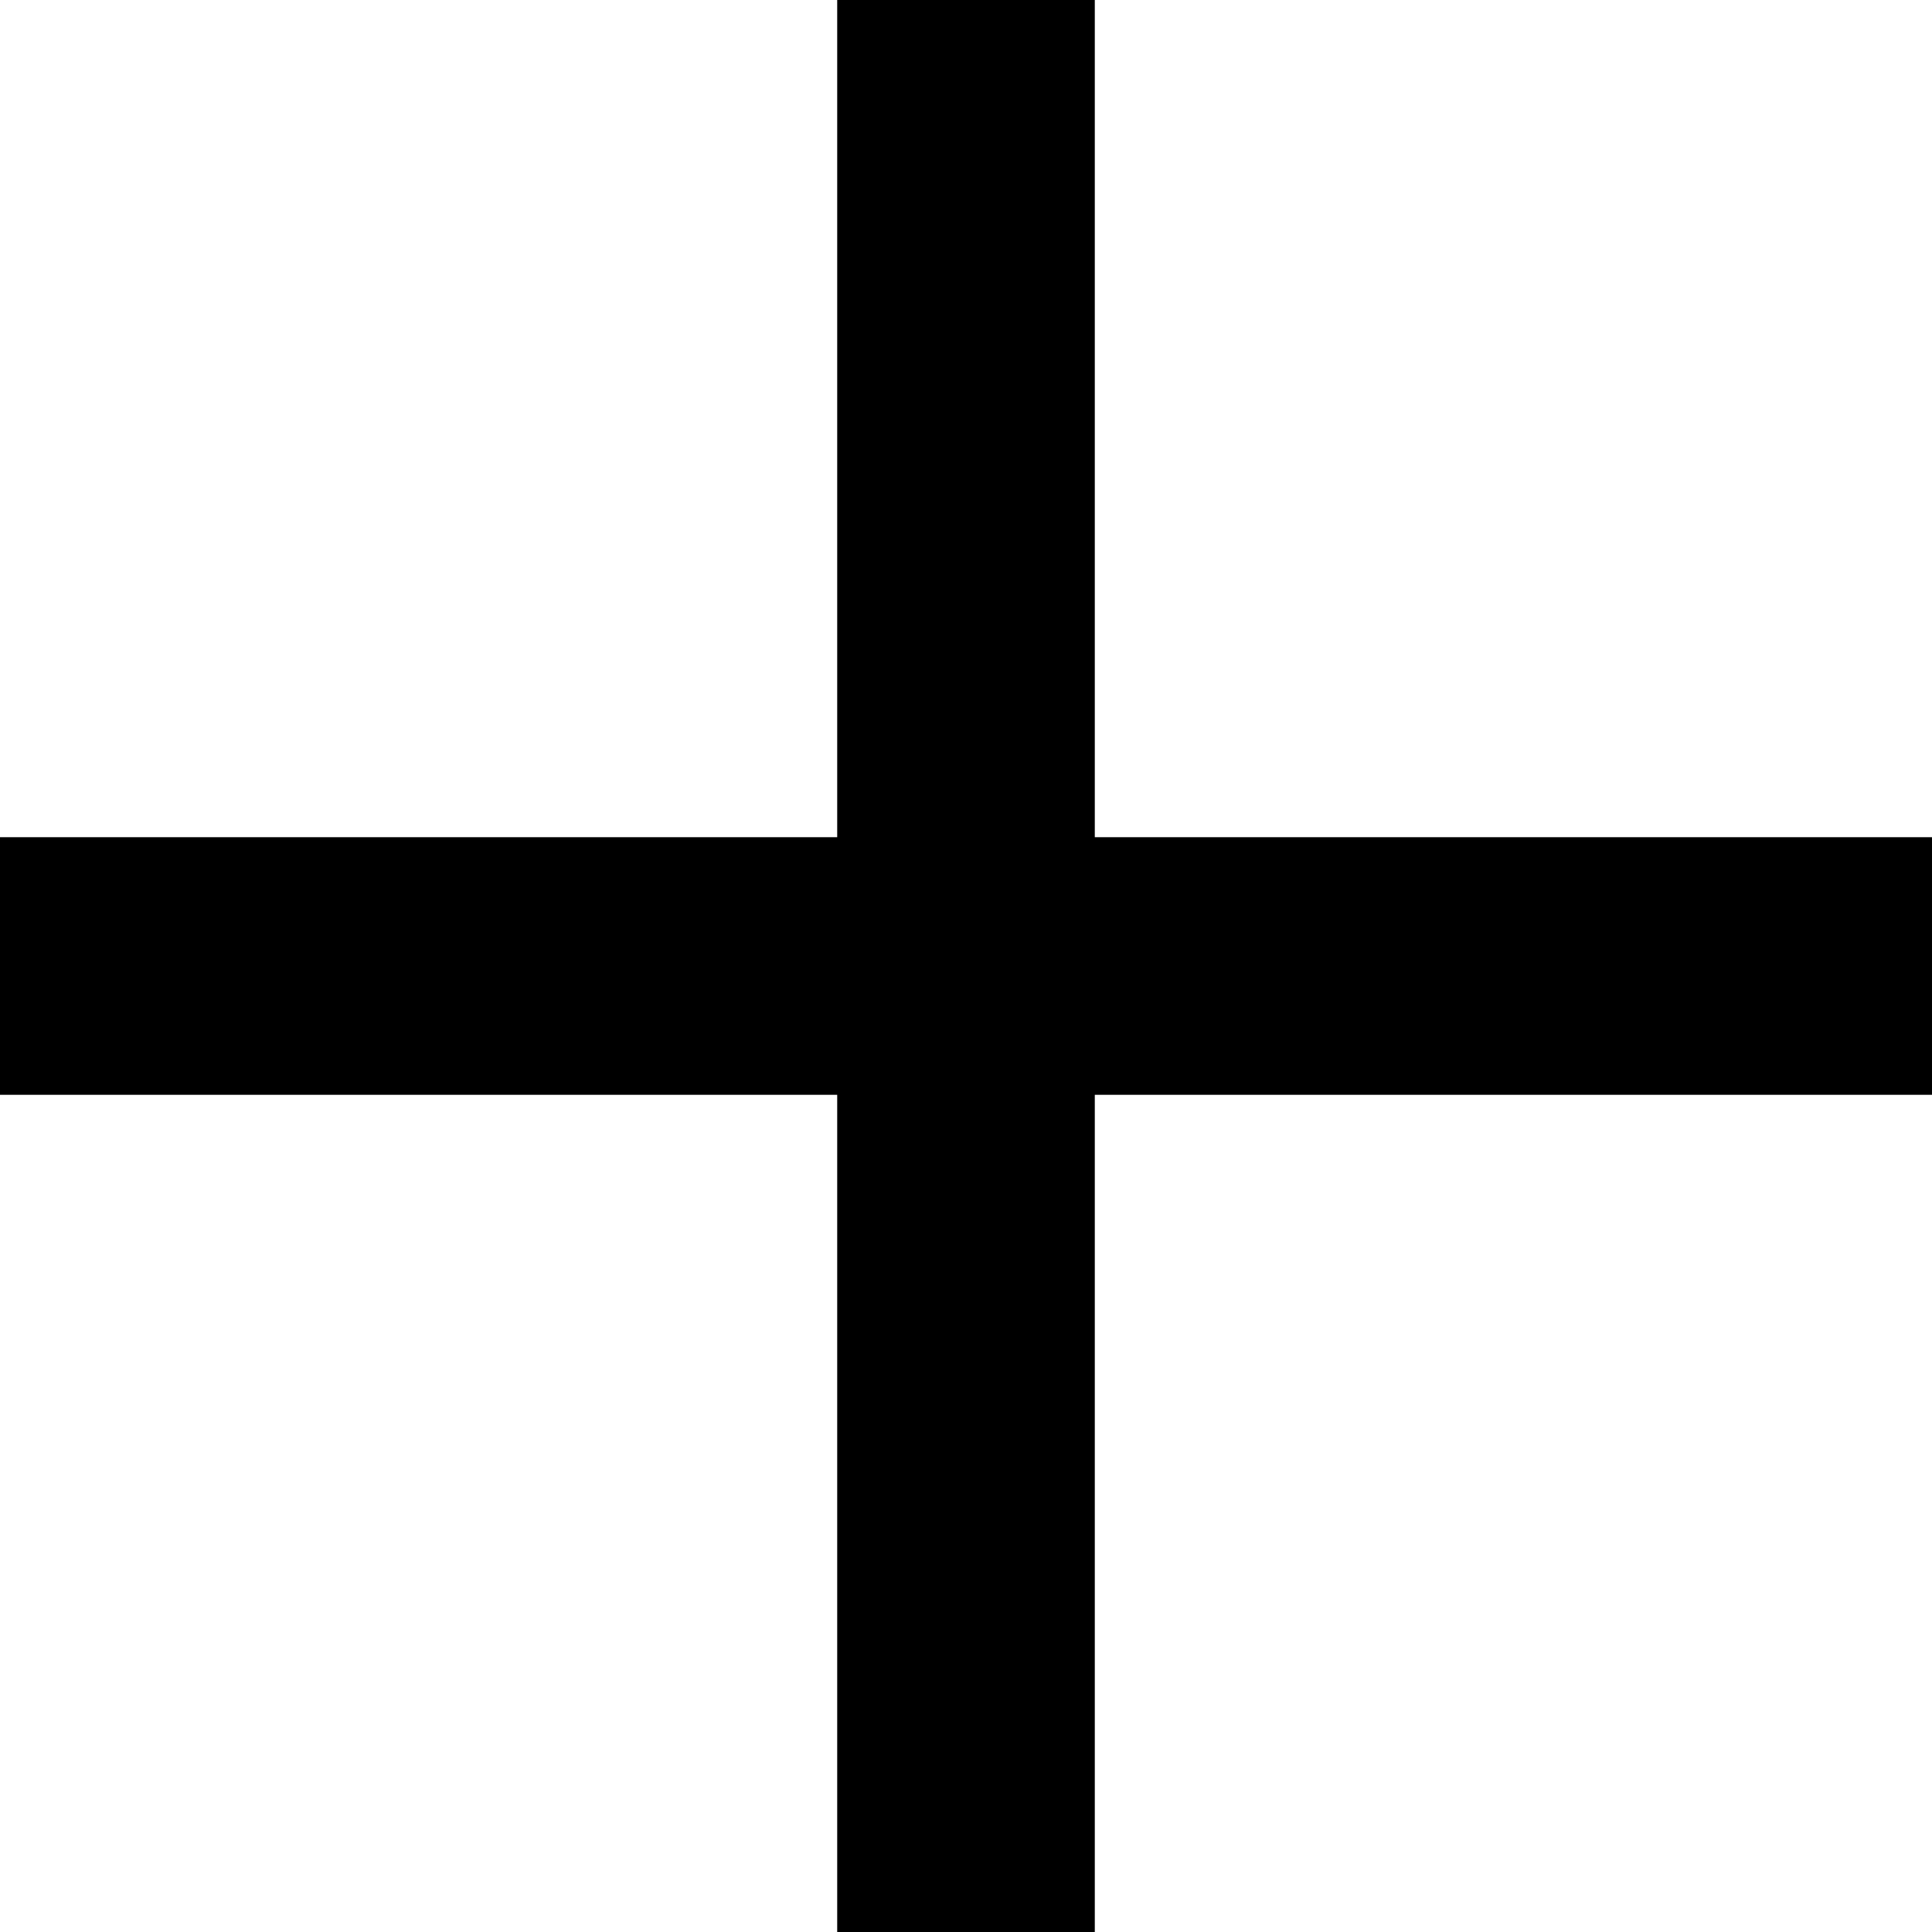
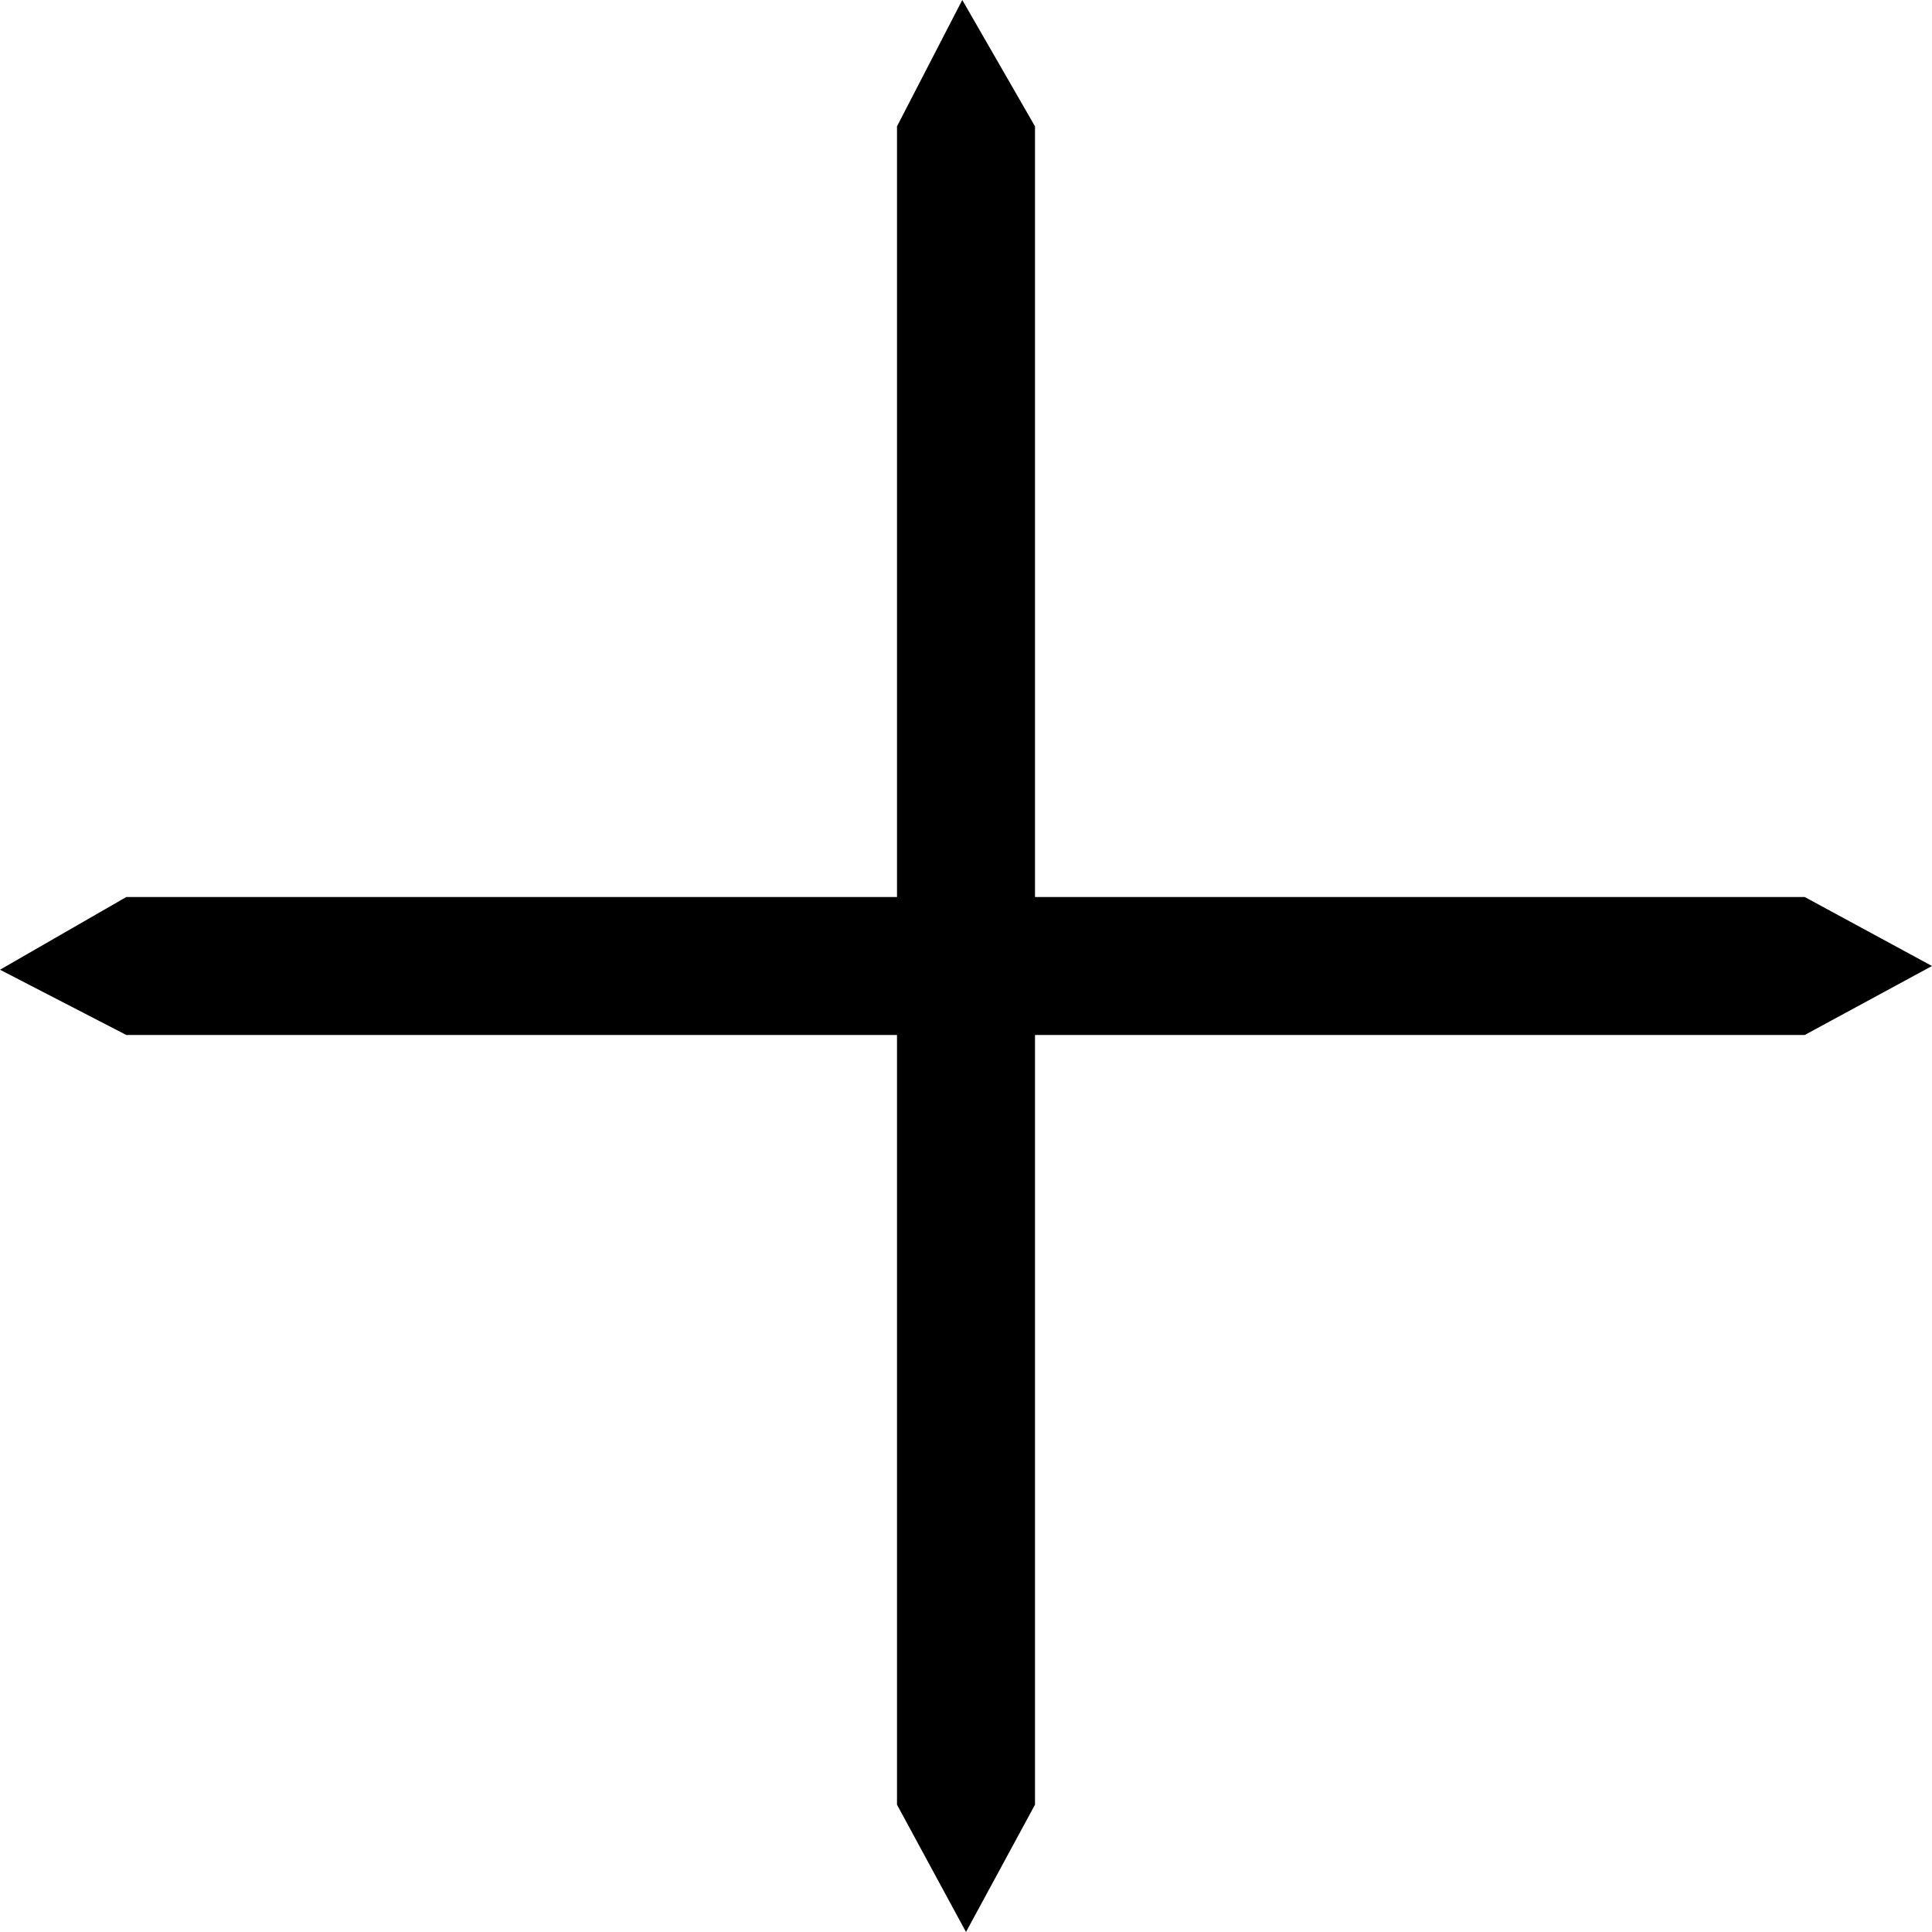
- <svg xmlns="http://www.w3.org/2000/svg" height="30" width="30">
+ <svg xmlns="http://www.w3.org/2000/svg" height="28" width="28">
  <g opacity="1">
-     <g opacity="1">
-       <g opacity="1">
-         <rect fill="rgb(0,0,0)" fill-opacity="1" opacity="1" x="0" y="13" width="30" height="4" />
-       </g>
-       <g transform="translate(15, 15) rotate(90.00003) translate(-15, -15)" opacity="1">
-         <rect fill="rgb(0,0,0)" fill-opacity="1" opacity="1" x="0" y="13" width="30" height="4" />
-       </g>
+     <g transform="translate(14, 14) rotate(90.00003) translate(-14, -14)" opacity="1">
+       <path fill="rgb(0,0,0)" fill-opacity="1" opacity="1" fill-rule="evenodd" d="M15 1.845L15 26.169L14.054 28L13 26.169L13 1.845L14 0L15 1.845Z" />
+     </g>
+     <g transform="translate(14, 14) rotate(180.0001) translate(-14, -14)" opacity="1">
+       <path fill="rgb(0,0,0)" fill-opacity="1" opacity="1" fill-rule="evenodd" d="M15 1.845L15 26.169L14.054 28L13 26.169L13 1.845L14 0L15 1.845Z" />
    </g>
  </g>
</svg>
